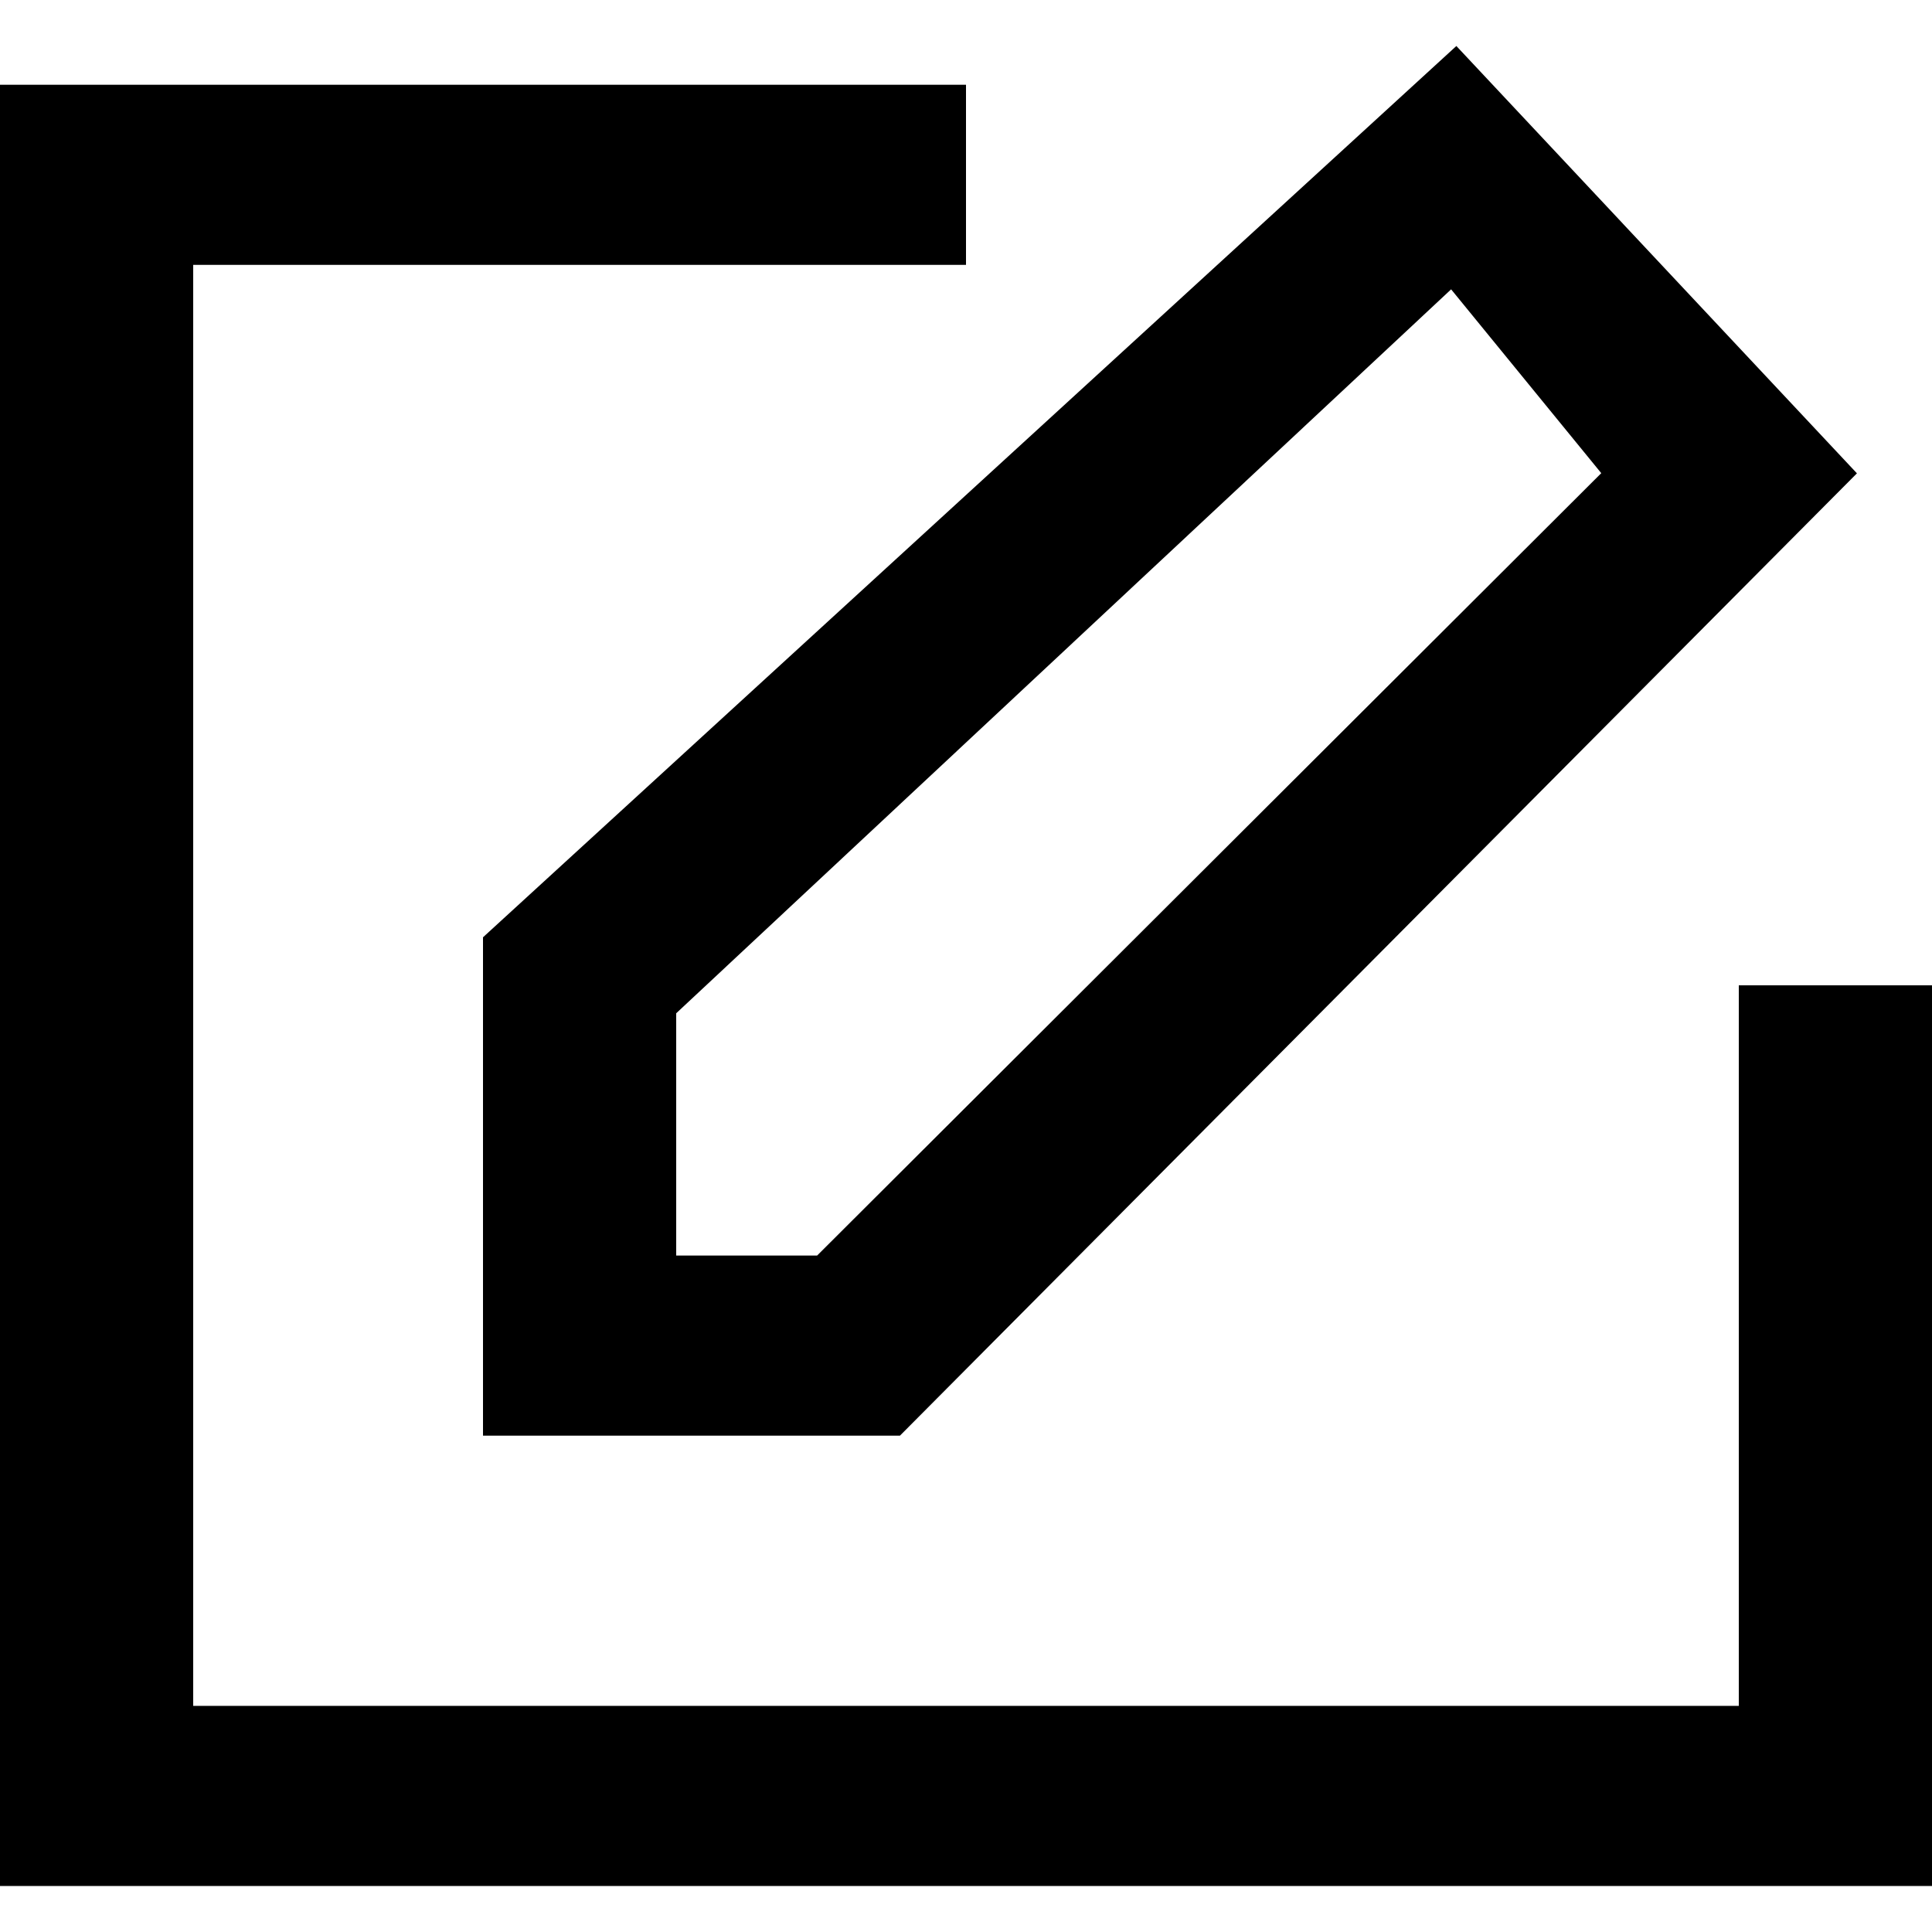
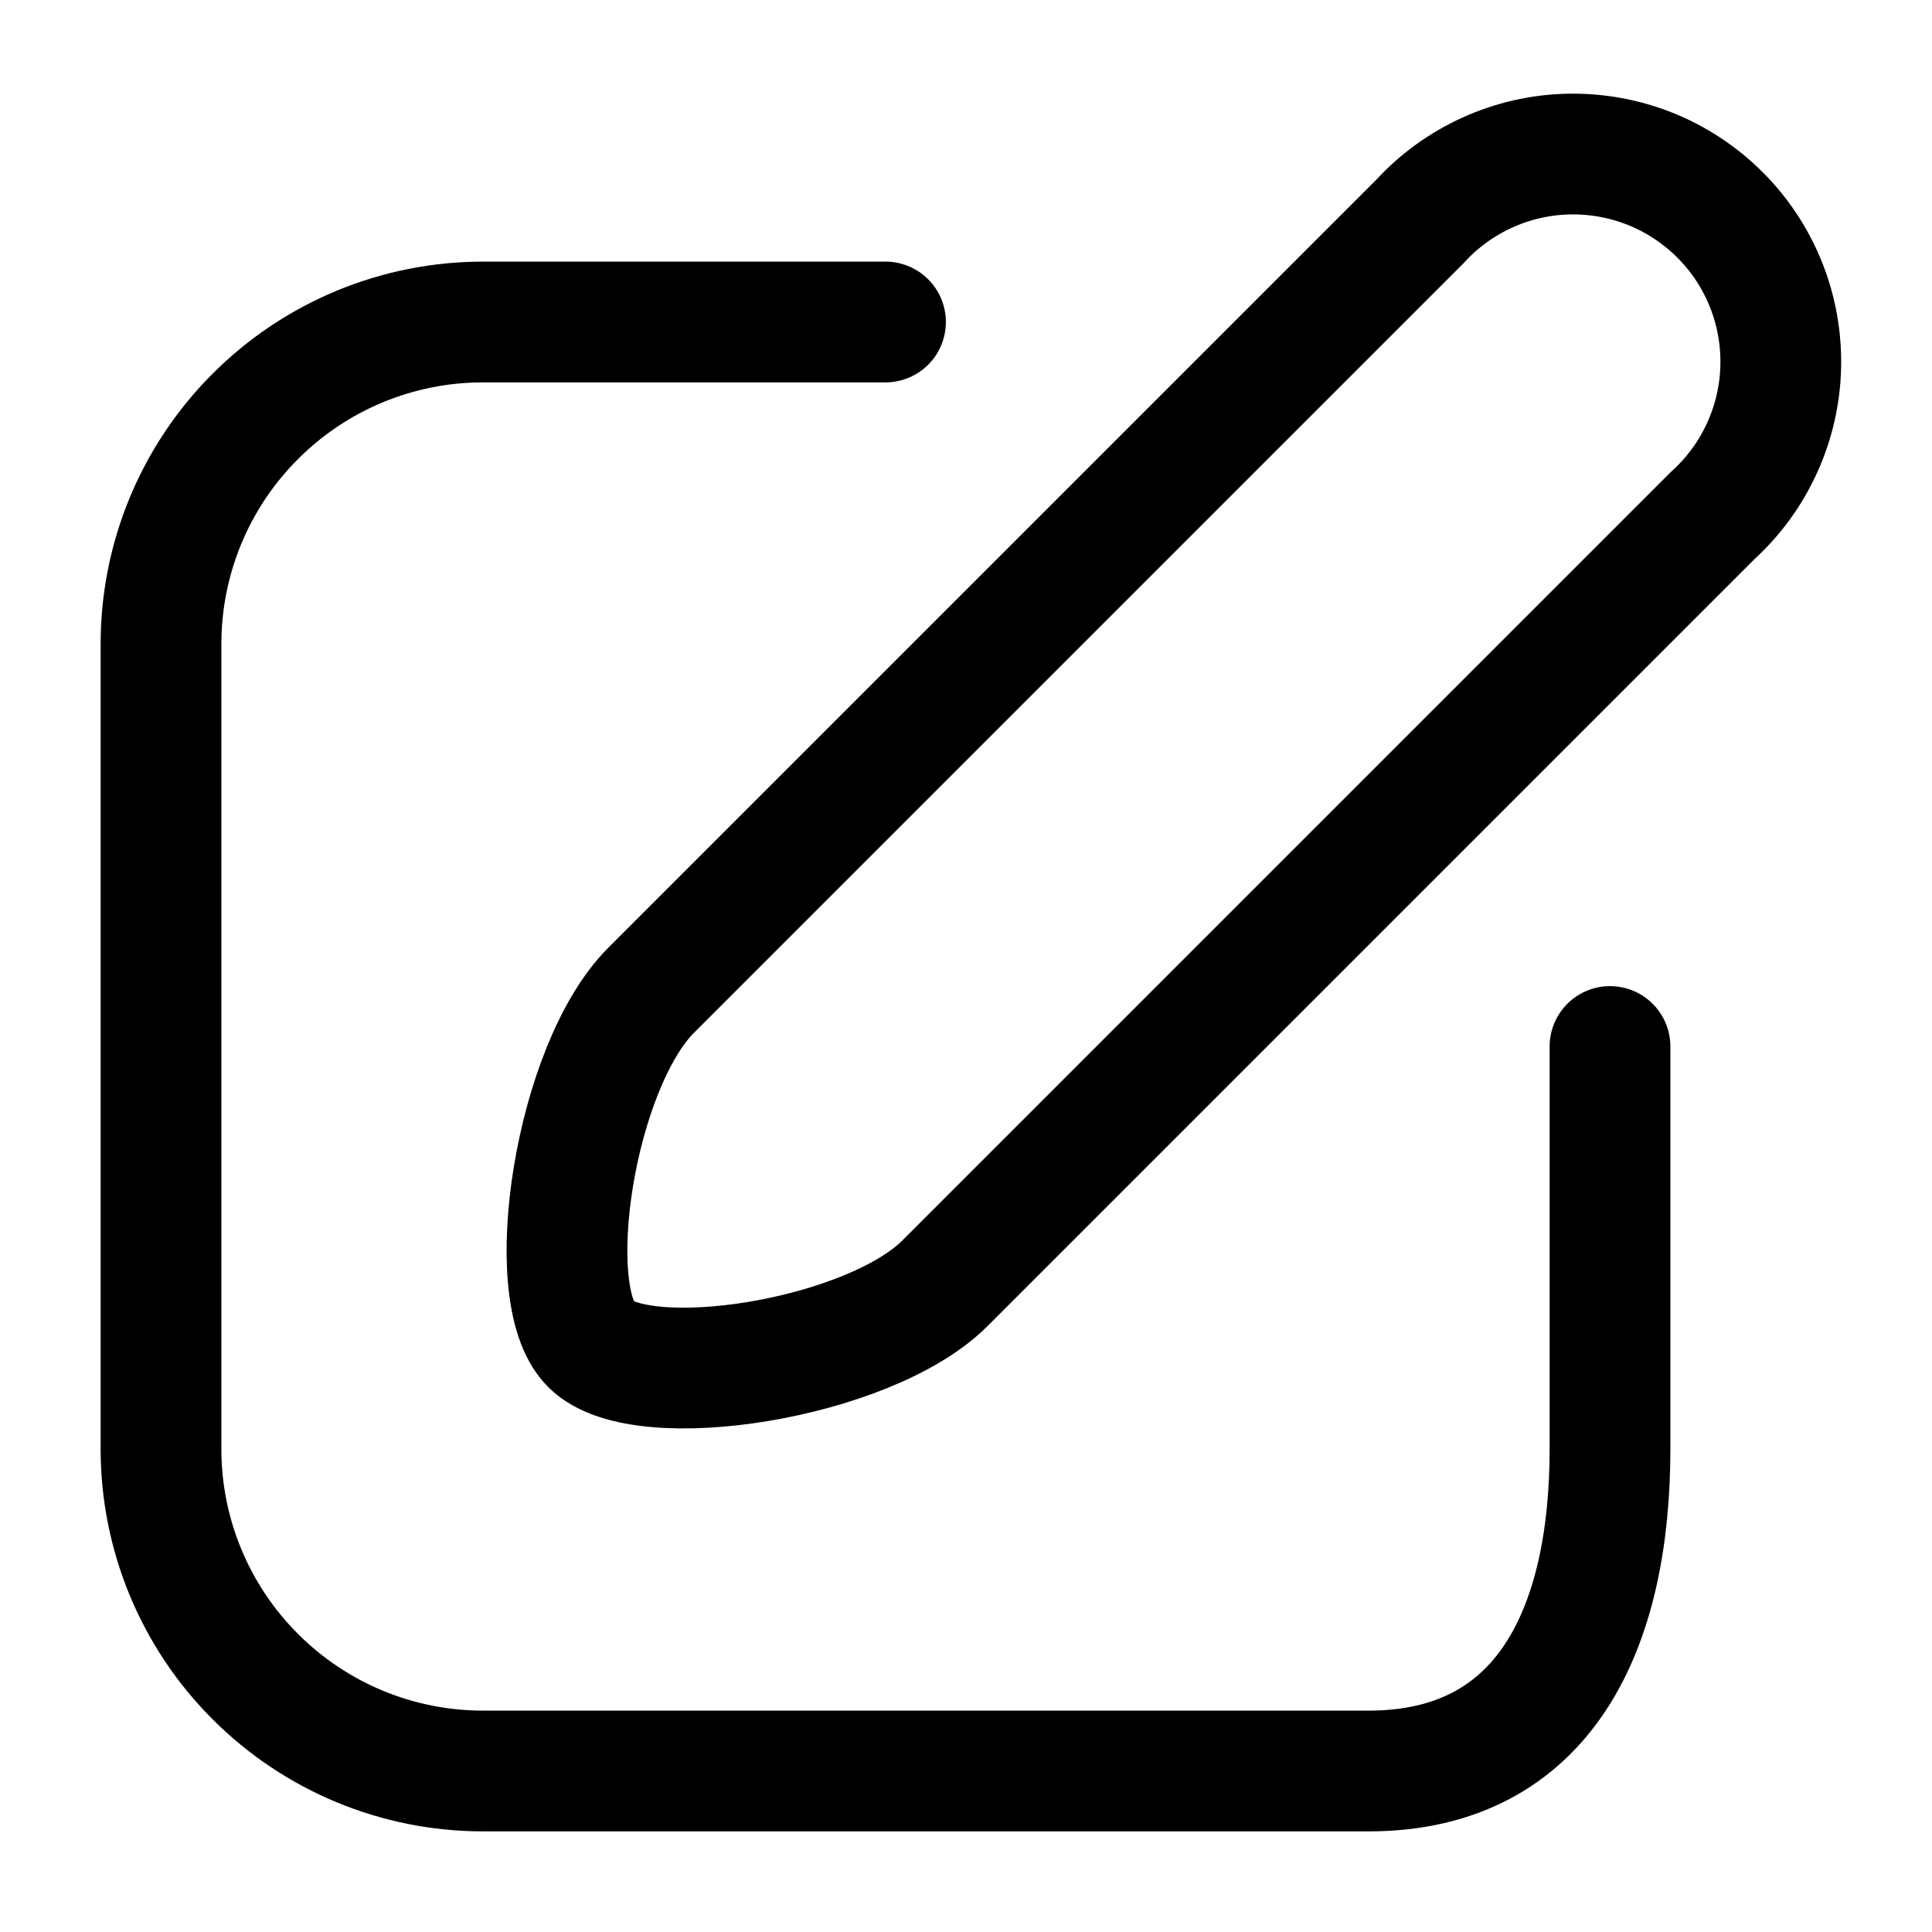
- <svg xmlns="http://www.w3.org/2000/svg" width="800px" height="800px" viewBox="0 -0.5 21 21" version="1.1">
-   <defs>
- 
- </defs>
-   <g id="Page-1" stroke="none" stroke-width="1" fill="none" fill-rule="evenodd">
-     <g id="Dribbble-Light-Preview" transform="translate(-419, -359)" fill="#000000">
-       <g id="icons" transform="translate(56, 160)">
-         <path d="M384,209.21 L384,219 L363,219 L363,199.421 L373.5,199.421 L373.5,201.379 L365.1,201.379 L365.1,217.042 L381.9,217.042 L381.9,209.21 L384,209.21 Z M370.35,209.514 L378.773,201.645 L380.405,203.643 L371.882,212.147 L370.35,212.147 L370.35,209.514 Z M368.25,214.105 L372.782,214.105 L383.184,203.645 L378.83,199 L368.25,208.688 L368.25,214.105 Z" id="edit_cover-[#1481]">
- 
- </path>
-       </g>
-     </g>
-   </g>
+ <svg xmlns="http://www.w3.org/2000/svg" width="800px" height="800px" viewBox="0 0 24 24" fill="none">
+   <path d="M21.28 6.4L11.74 15.94C10.79 16.89 7.97 17.33 7.34 16.7C6.71 16.07 7.14 13.25 8.09 12.3L17.64 2.75C17.875 2.493 18.16 2.287 18.478 2.143C18.796 1.999 19.139 1.921 19.488 1.914C19.836 1.907 20.182 1.97 20.506 2.1C20.829 2.23 21.122 2.425 21.369 2.672C21.615 2.918 21.808 3.212 21.938 3.536C22.067 3.86 22.129 4.206 22.121 4.555C22.113 4.903 22.034 5.246 21.889 5.564C21.745 5.881 21.538 6.165 21.28 6.4V6.4Z" stroke="#000000" stroke-width="1.5" stroke-linecap="round" stroke-linejoin="round" />
+   <path d="M11 4H6C4.939 4 3.922 4.421 3.172 5.172C2.421 5.922 2 6.939 2 8V18C2 19.061 2.421 20.078 3.172 20.828C3.922 21.579 4.939 22 6 22H17C19.21 22 20 20.2 20 18V13" stroke="#000000" stroke-width="1.5" stroke-linecap="round" stroke-linejoin="round" />
</svg>
